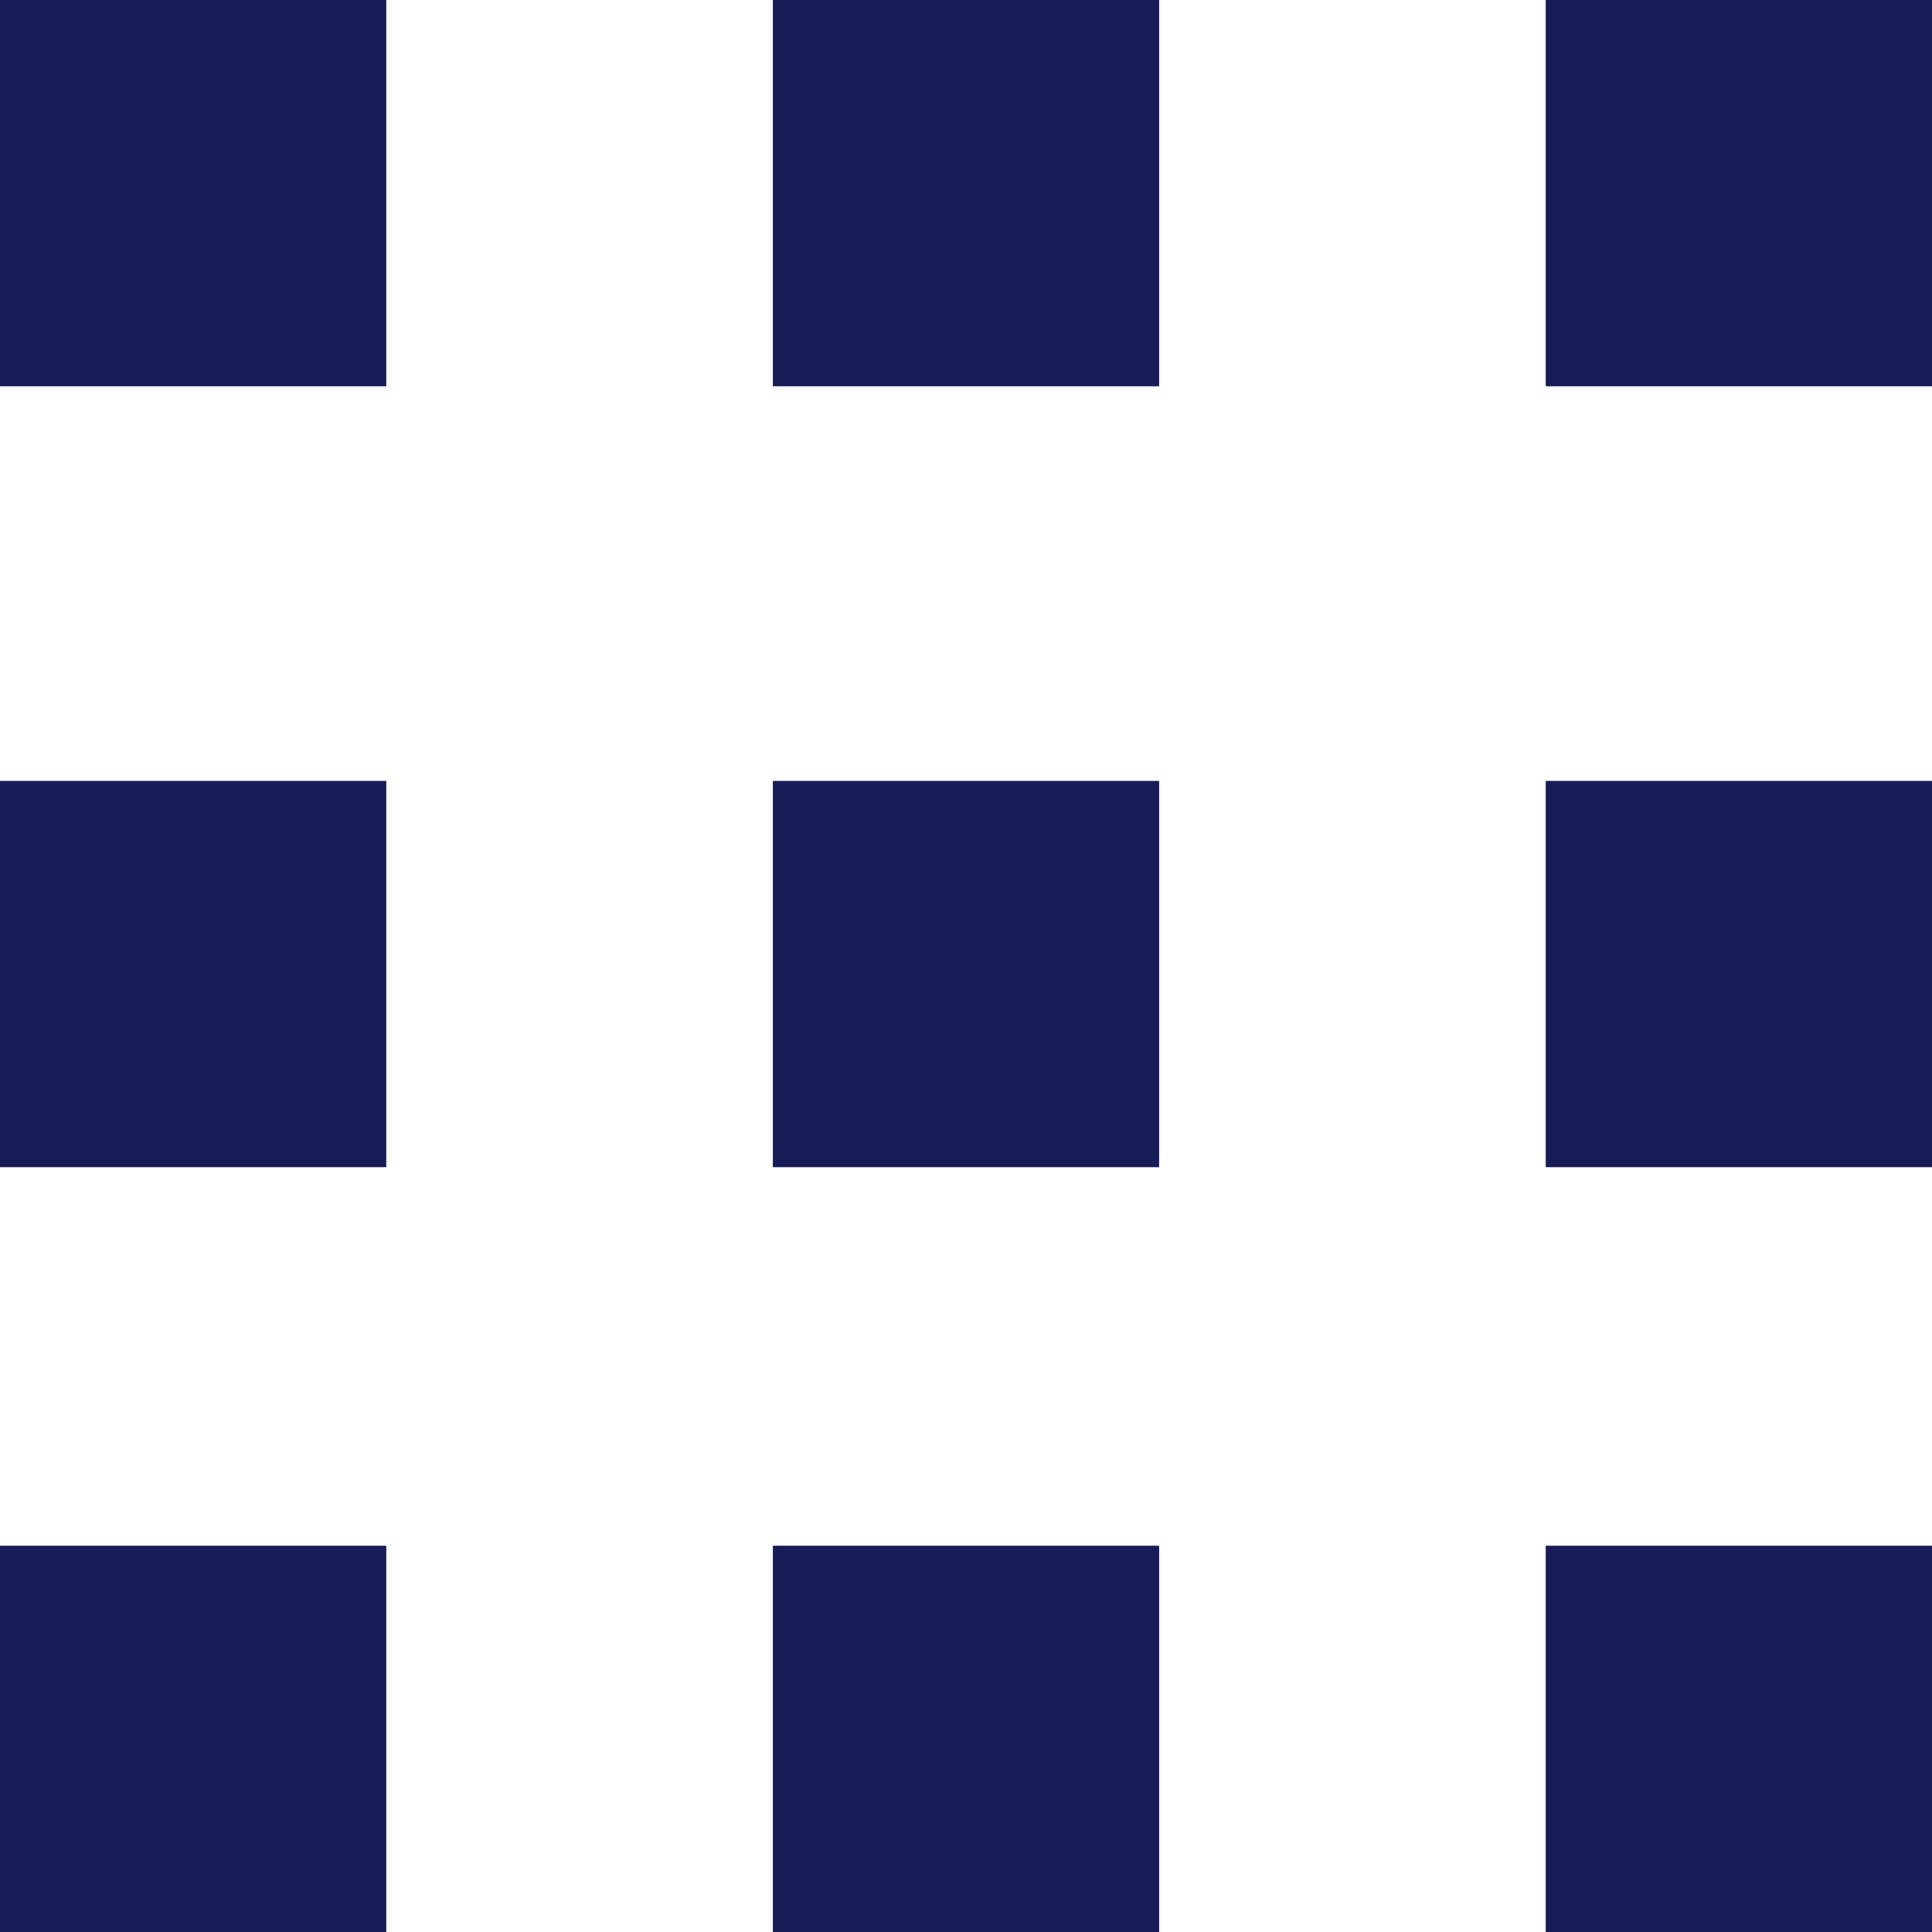
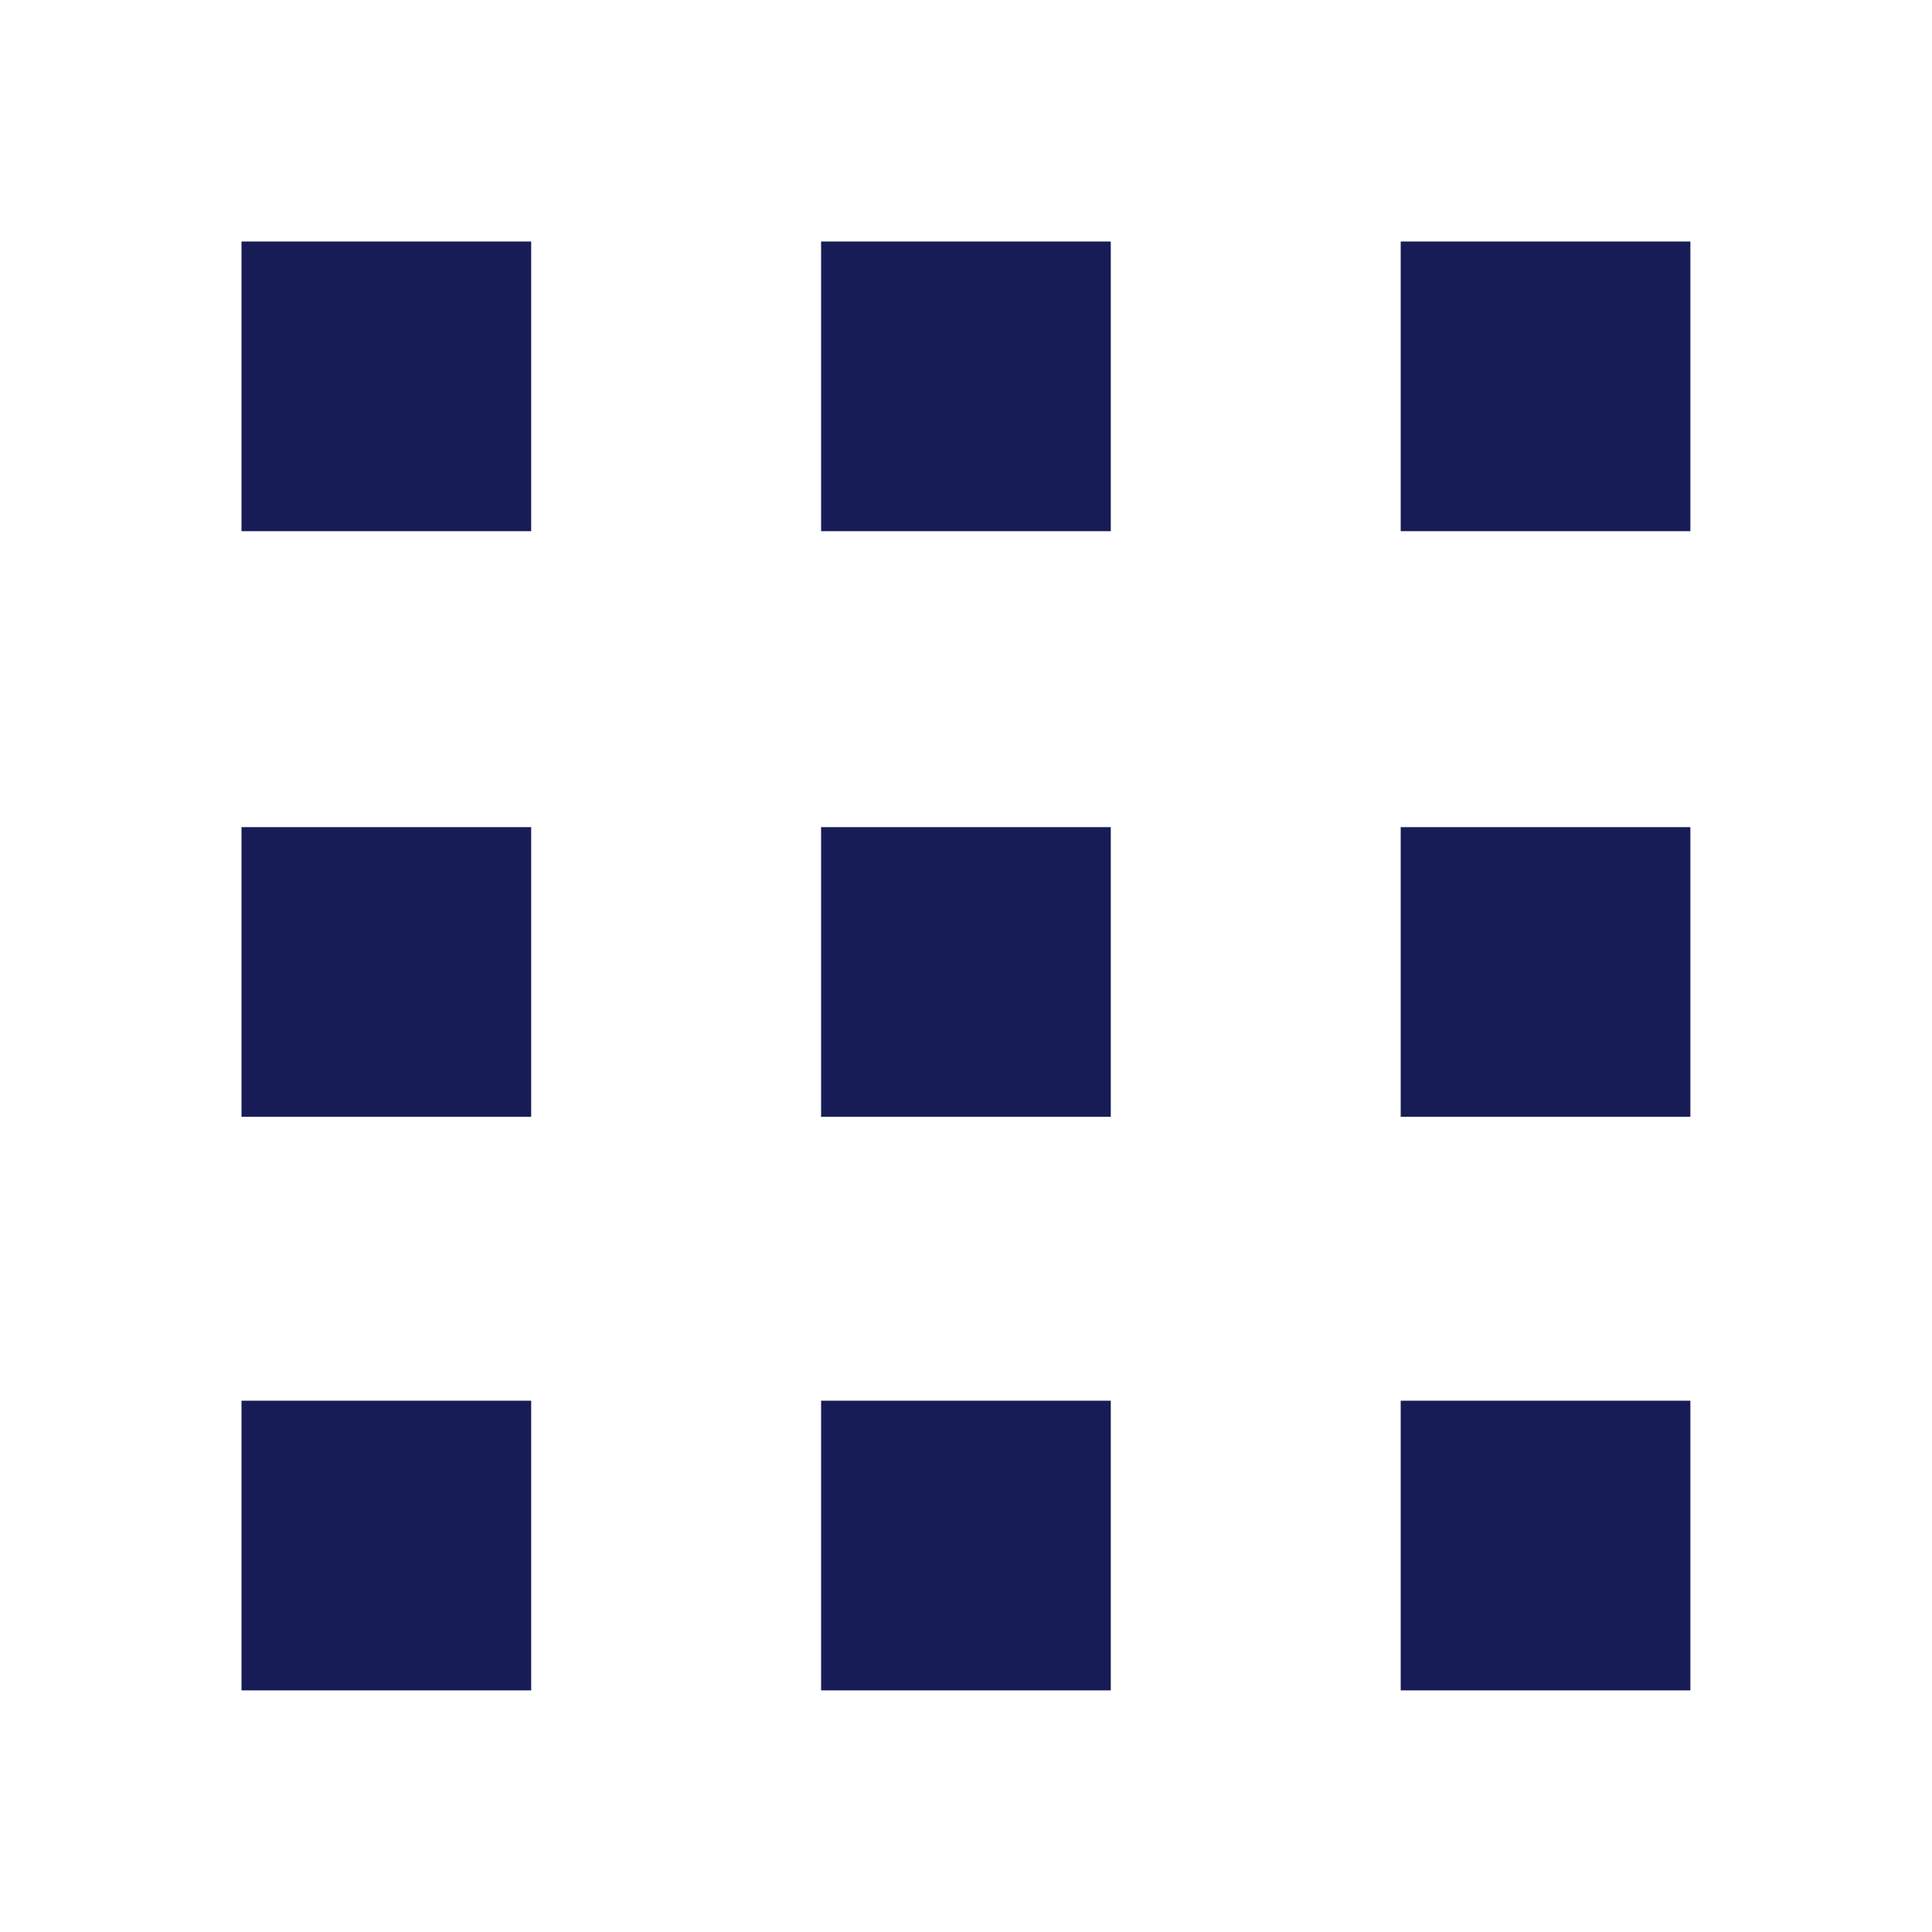
- <svg xmlns="http://www.w3.org/2000/svg" width="16" height="16" viewBox="0 0 11.999 11.999" fill="none">
-   <path d="M7.199 0V2.399H4.8V0H7.199Z" fill="#181C56" />
-   <path d="M7.199 4.85V7.249H4.8V4.85H7.199Z" fill="#181C56" />
-   <path d="M7.199 9.6V11.999H4.8V9.6H7.199Z" fill="#181C56" />
-   <path d="M11.999 0V2.399H9.6V0H11.999Z" fill="#181C56" />
-   <path d="M11.999 4.85V7.249H9.6V4.85H11.999Z" fill="#181C56" />
-   <path d="M11.999 9.6V11.999H9.6V9.6H11.999Z" fill="#181C56" />
-   <path d="M2.399 0V2.399H2.43187e-05V0H2.399Z" fill="#181C56" />
-   <path d="M2.399 4.85V7.249H0V4.85H2.399Z" fill="#181C56" />
-   <path d="M2.399 9.6V11.999H2.43187e-05V9.6H2.399Z" fill="#181C56" />
+ <svg xmlns="http://www.w3.org/2000/svg" width="16" height="16" viewBox="0 0 16 16" fill="none">
+   <path d="M9.199 2V4.399H6.8V2H9.199Z" fill="#181C56" />
+   <path d="M9.199 6.85V9.249H6.8V6.85H9.199Z" fill="#181C56" />
+   <path d="M9.199 11.6V13.999H6.8V11.6H9.199Z" fill="#181C56" />
+   <path d="M13.999 2V4.399H11.6V2H13.999Z" fill="#181C56" />
+   <path d="M13.999 6.85V9.249H11.6V6.85H13.999Z" fill="#181C56" />
+   <path d="M13.999 11.6V13.999H11.6V11.6H13.999Z" fill="#181C56" />
+   <path d="M4.399 2V4.399H2V2H4.399Z" fill="#181C56" />
+   <path d="M4.399 6.85V9.249H2V6.85H4.399Z" fill="#181C56" />
+   <path d="M4.399 11.6V13.999H2V11.6H4.399Z" fill="#181C56" />
</svg>
